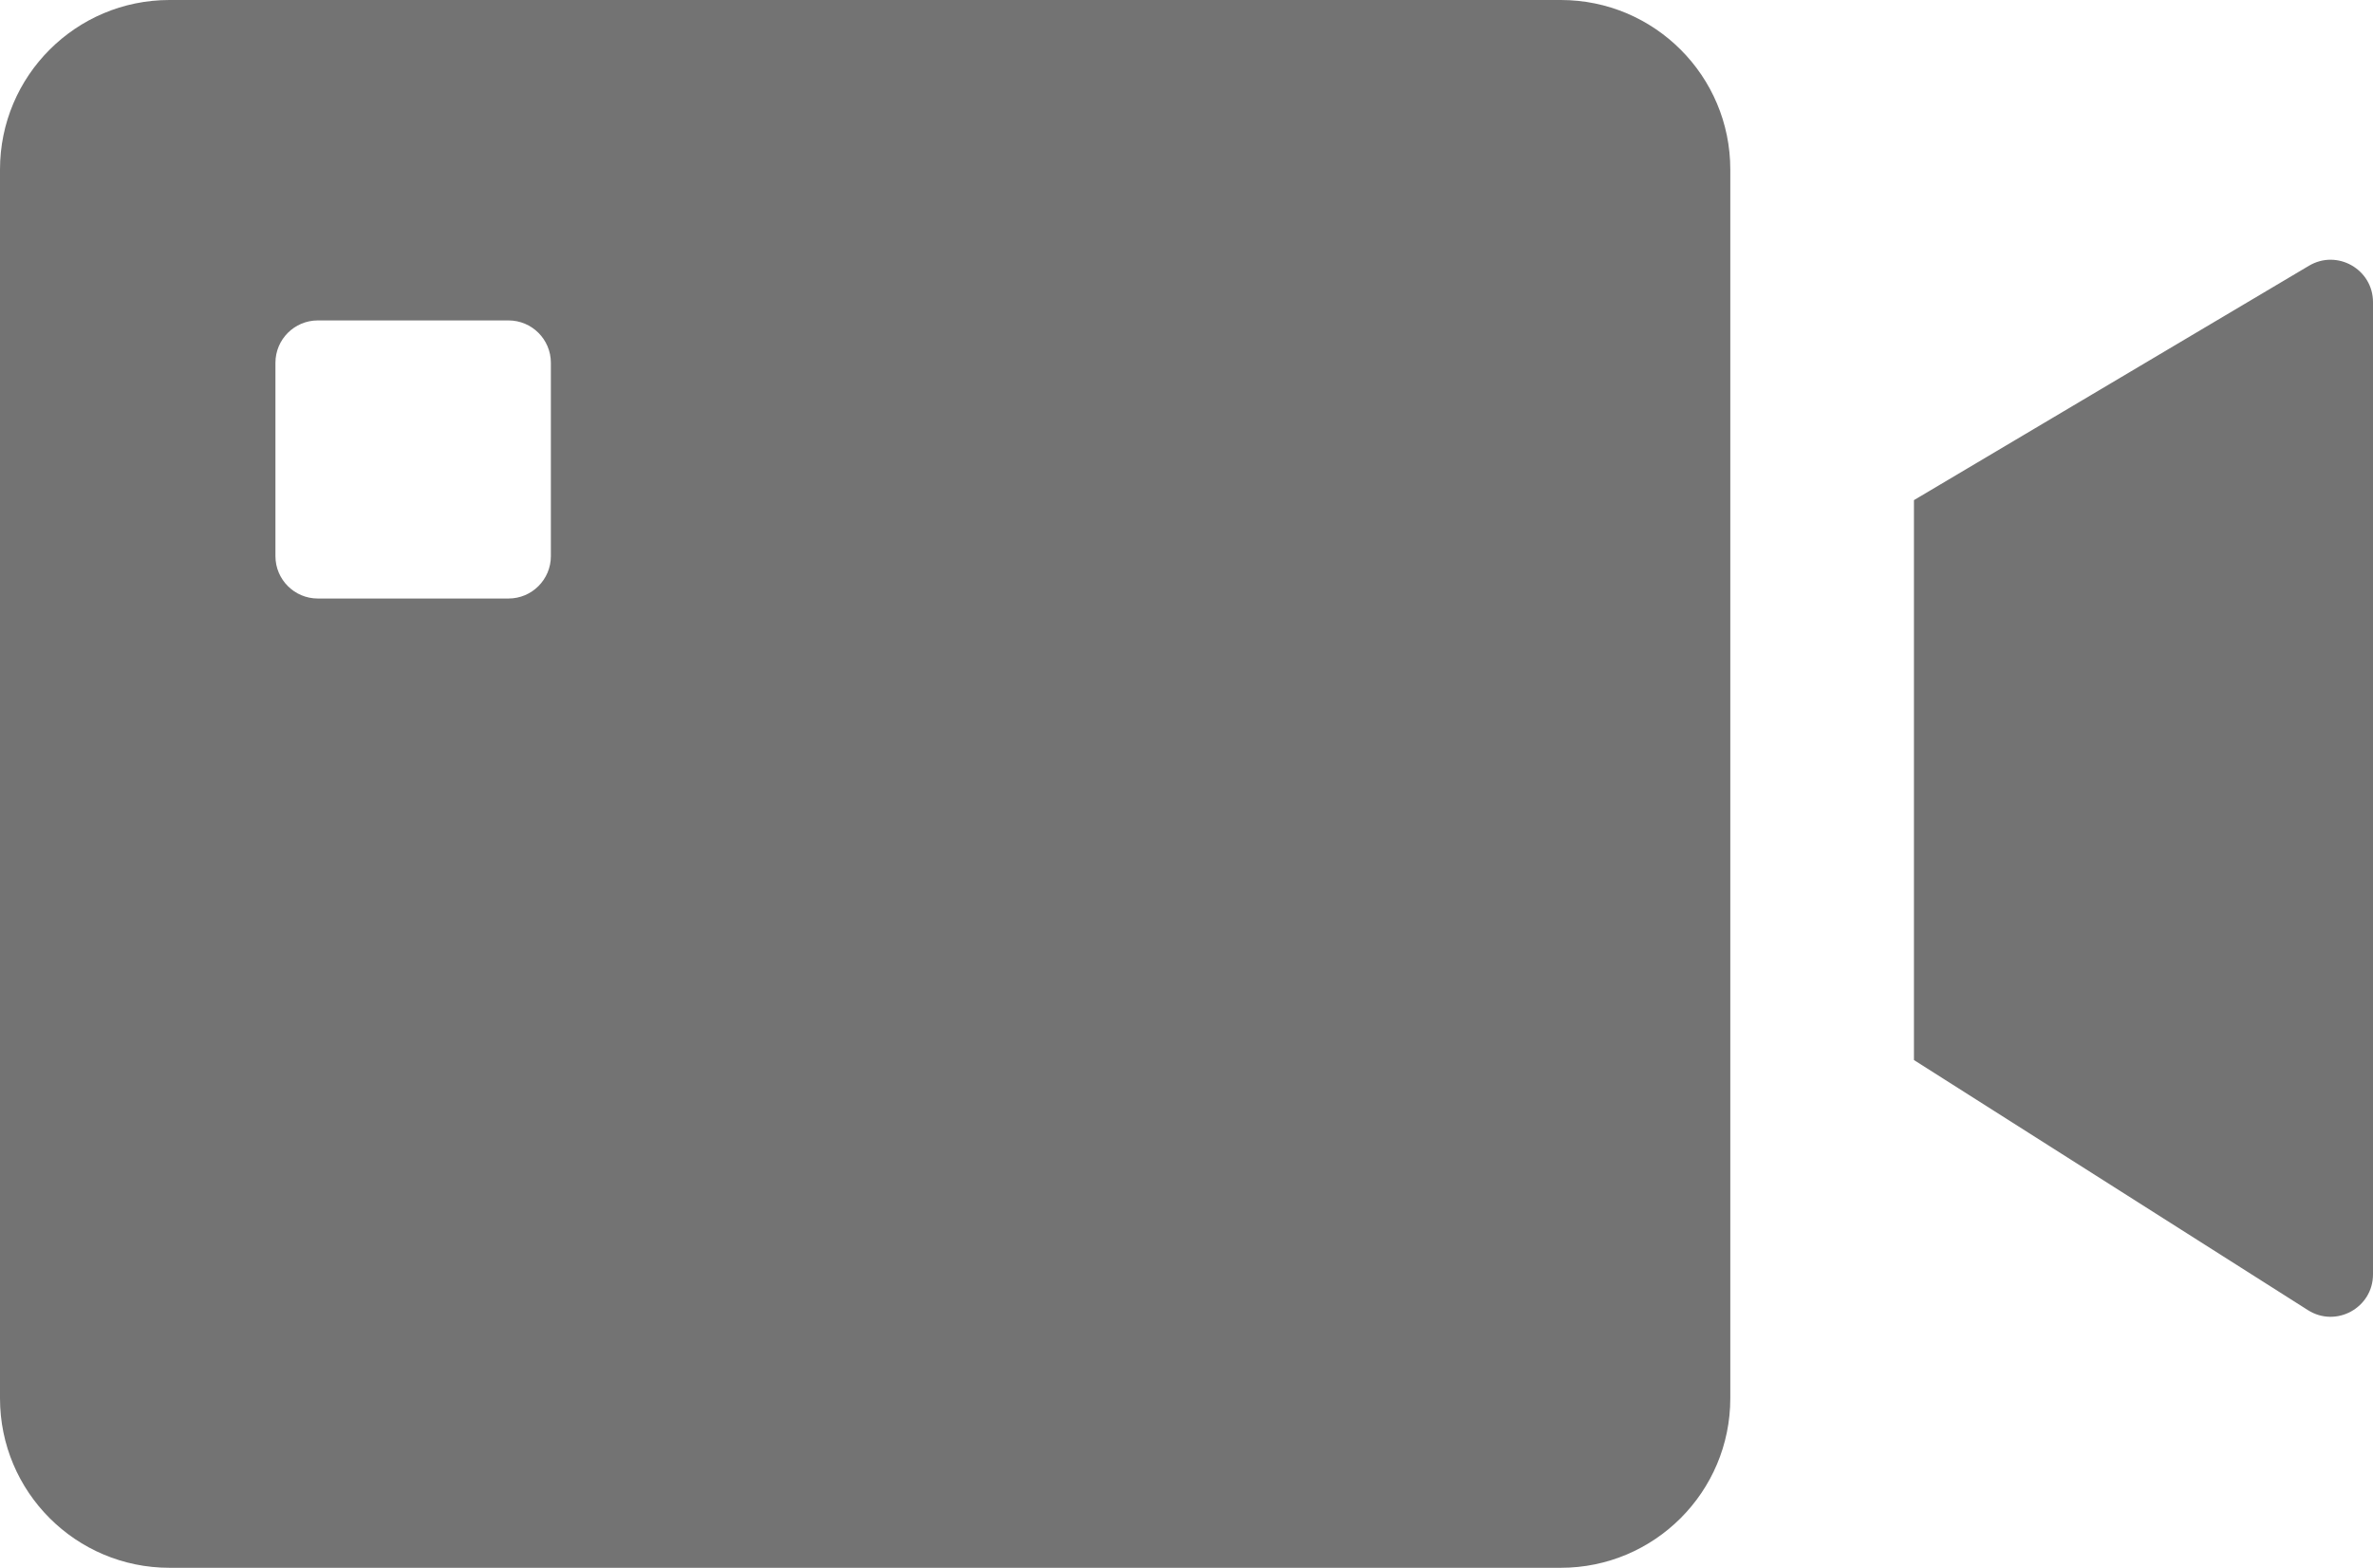
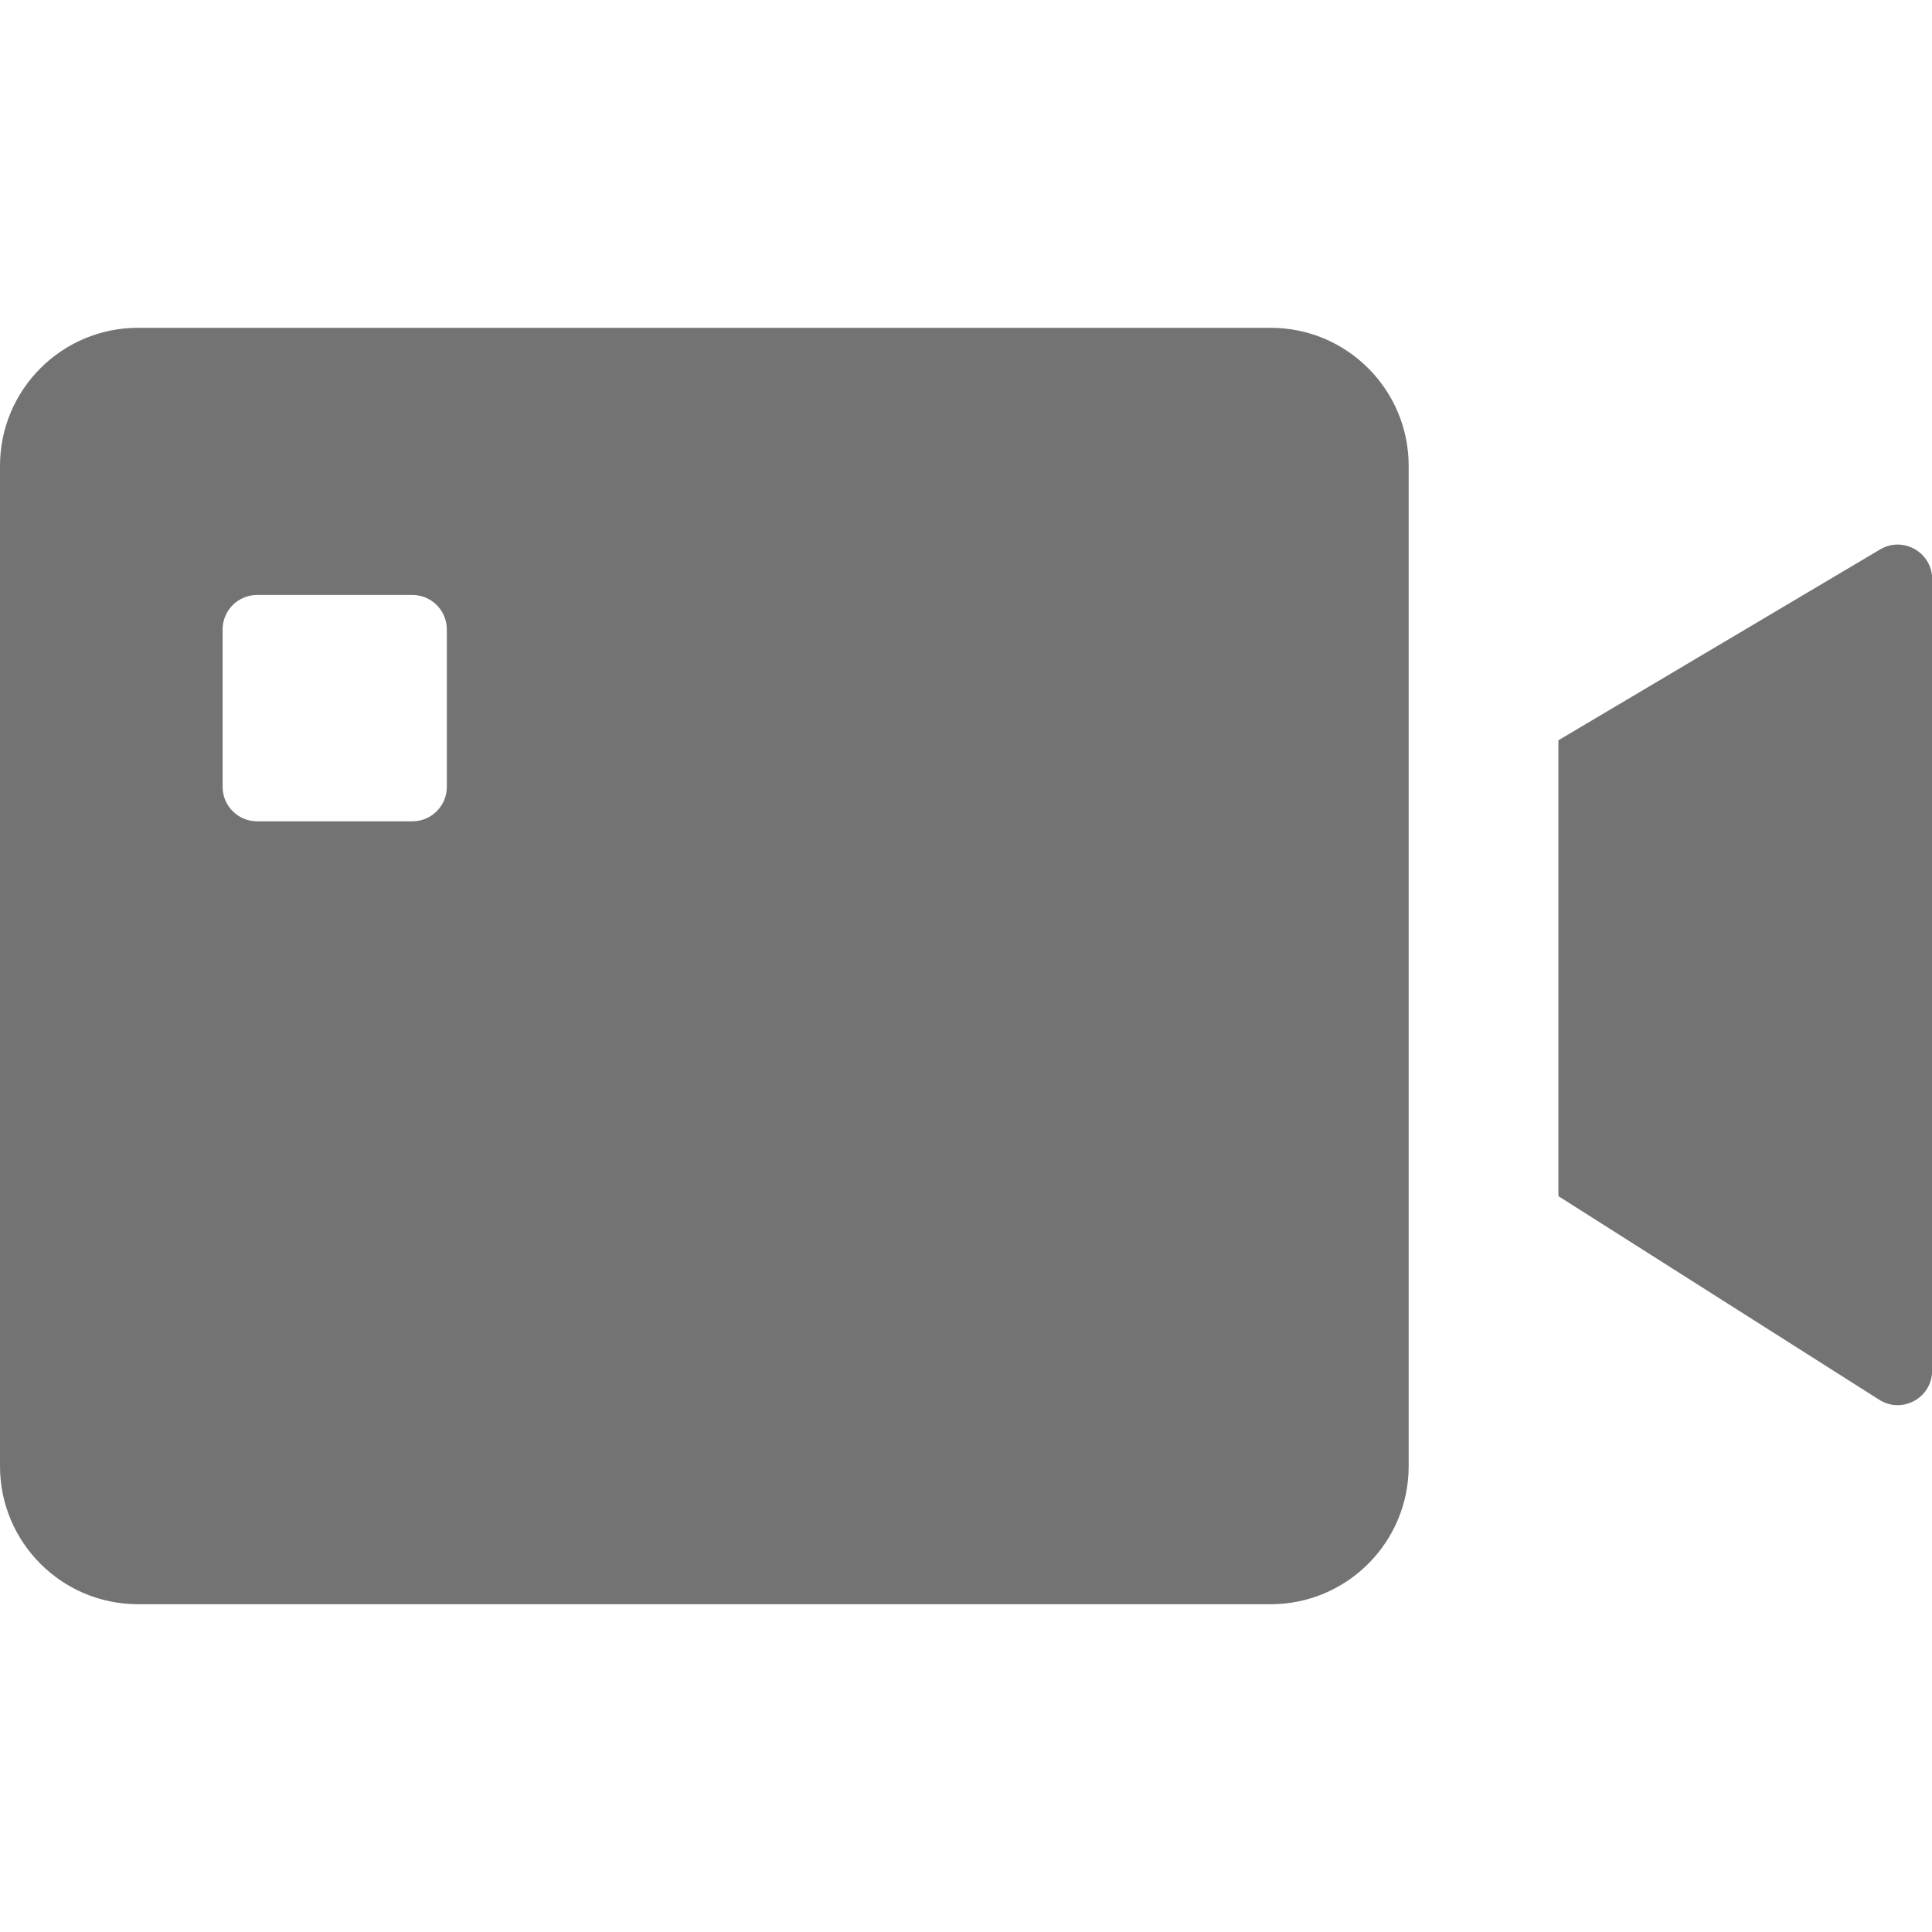
- <svg xmlns="http://www.w3.org/2000/svg" width="56" height="37" viewBox="0 0 56 37" fill="none">
-   <path fill-rule="evenodd" clip-rule="evenodd" d="M4 0C1.791 0 0 1.791 0 4V33C0 35.209 1.791 37 4 37H36.833C39.042 37 40.833 35.209 40.833 33V4C40.833 1.791 39.042 0 36.833 0H4ZM7.5 7.562C6.948 7.562 6.5 8.01 6.5 8.562V13.125C6.5 13.677 6.948 14.125 7.5 14.125H12C12.552 14.125 13 13.677 13 13.125V8.562C13 8.01 12.552 7.562 12 7.562H7.5ZM45.167 25.017V11.803L54.49 6.271C55.156 5.876 56 6.356 56 7.131V30.075C56 30.863 55.13 31.342 54.464 30.919L45.167 25.017Z" fill="black" fill-opacity="0.55" />
+ <svg xmlns="http://www.w3.org/2000/svg" width="30" height="30" viewBox="0 0 30 30" fill="none">
+   <g transform="translate(0 5) scale(1.6667 1.6667)">
+     <path fill-rule="evenodd" clip-rule="evenodd" d="M1.286 0.054C0.576 0.054 0 0.63 0 1.34V10.66C0 11.37 0.576 11.946 1.286 11.946H11.838C12.548 11.946 13.124 11.37 13.124 10.66V1.34C13.124 0.63 12.548 0.054 11.838 0.054H1.286ZM2.396 2.543C2.218 2.543 2.074 2.687 2.074 2.864V4.331C2.074 4.508 2.218 4.652 2.396 4.652H3.842C4.019 4.652 4.163 4.508 4.163 4.331V2.864C4.163 2.687 4.019 2.543 3.842 2.543H2.396ZM14.519 8.144V3.897L17.516 2.119C17.73 1.992 18.001 2.146 18.001 2.395V9.769C18.001 10.023 17.722 10.177 17.508 10.041L14.519 8.144Z" fill="black" fill-opacity="0.55" />
+   </g>
</svg>
